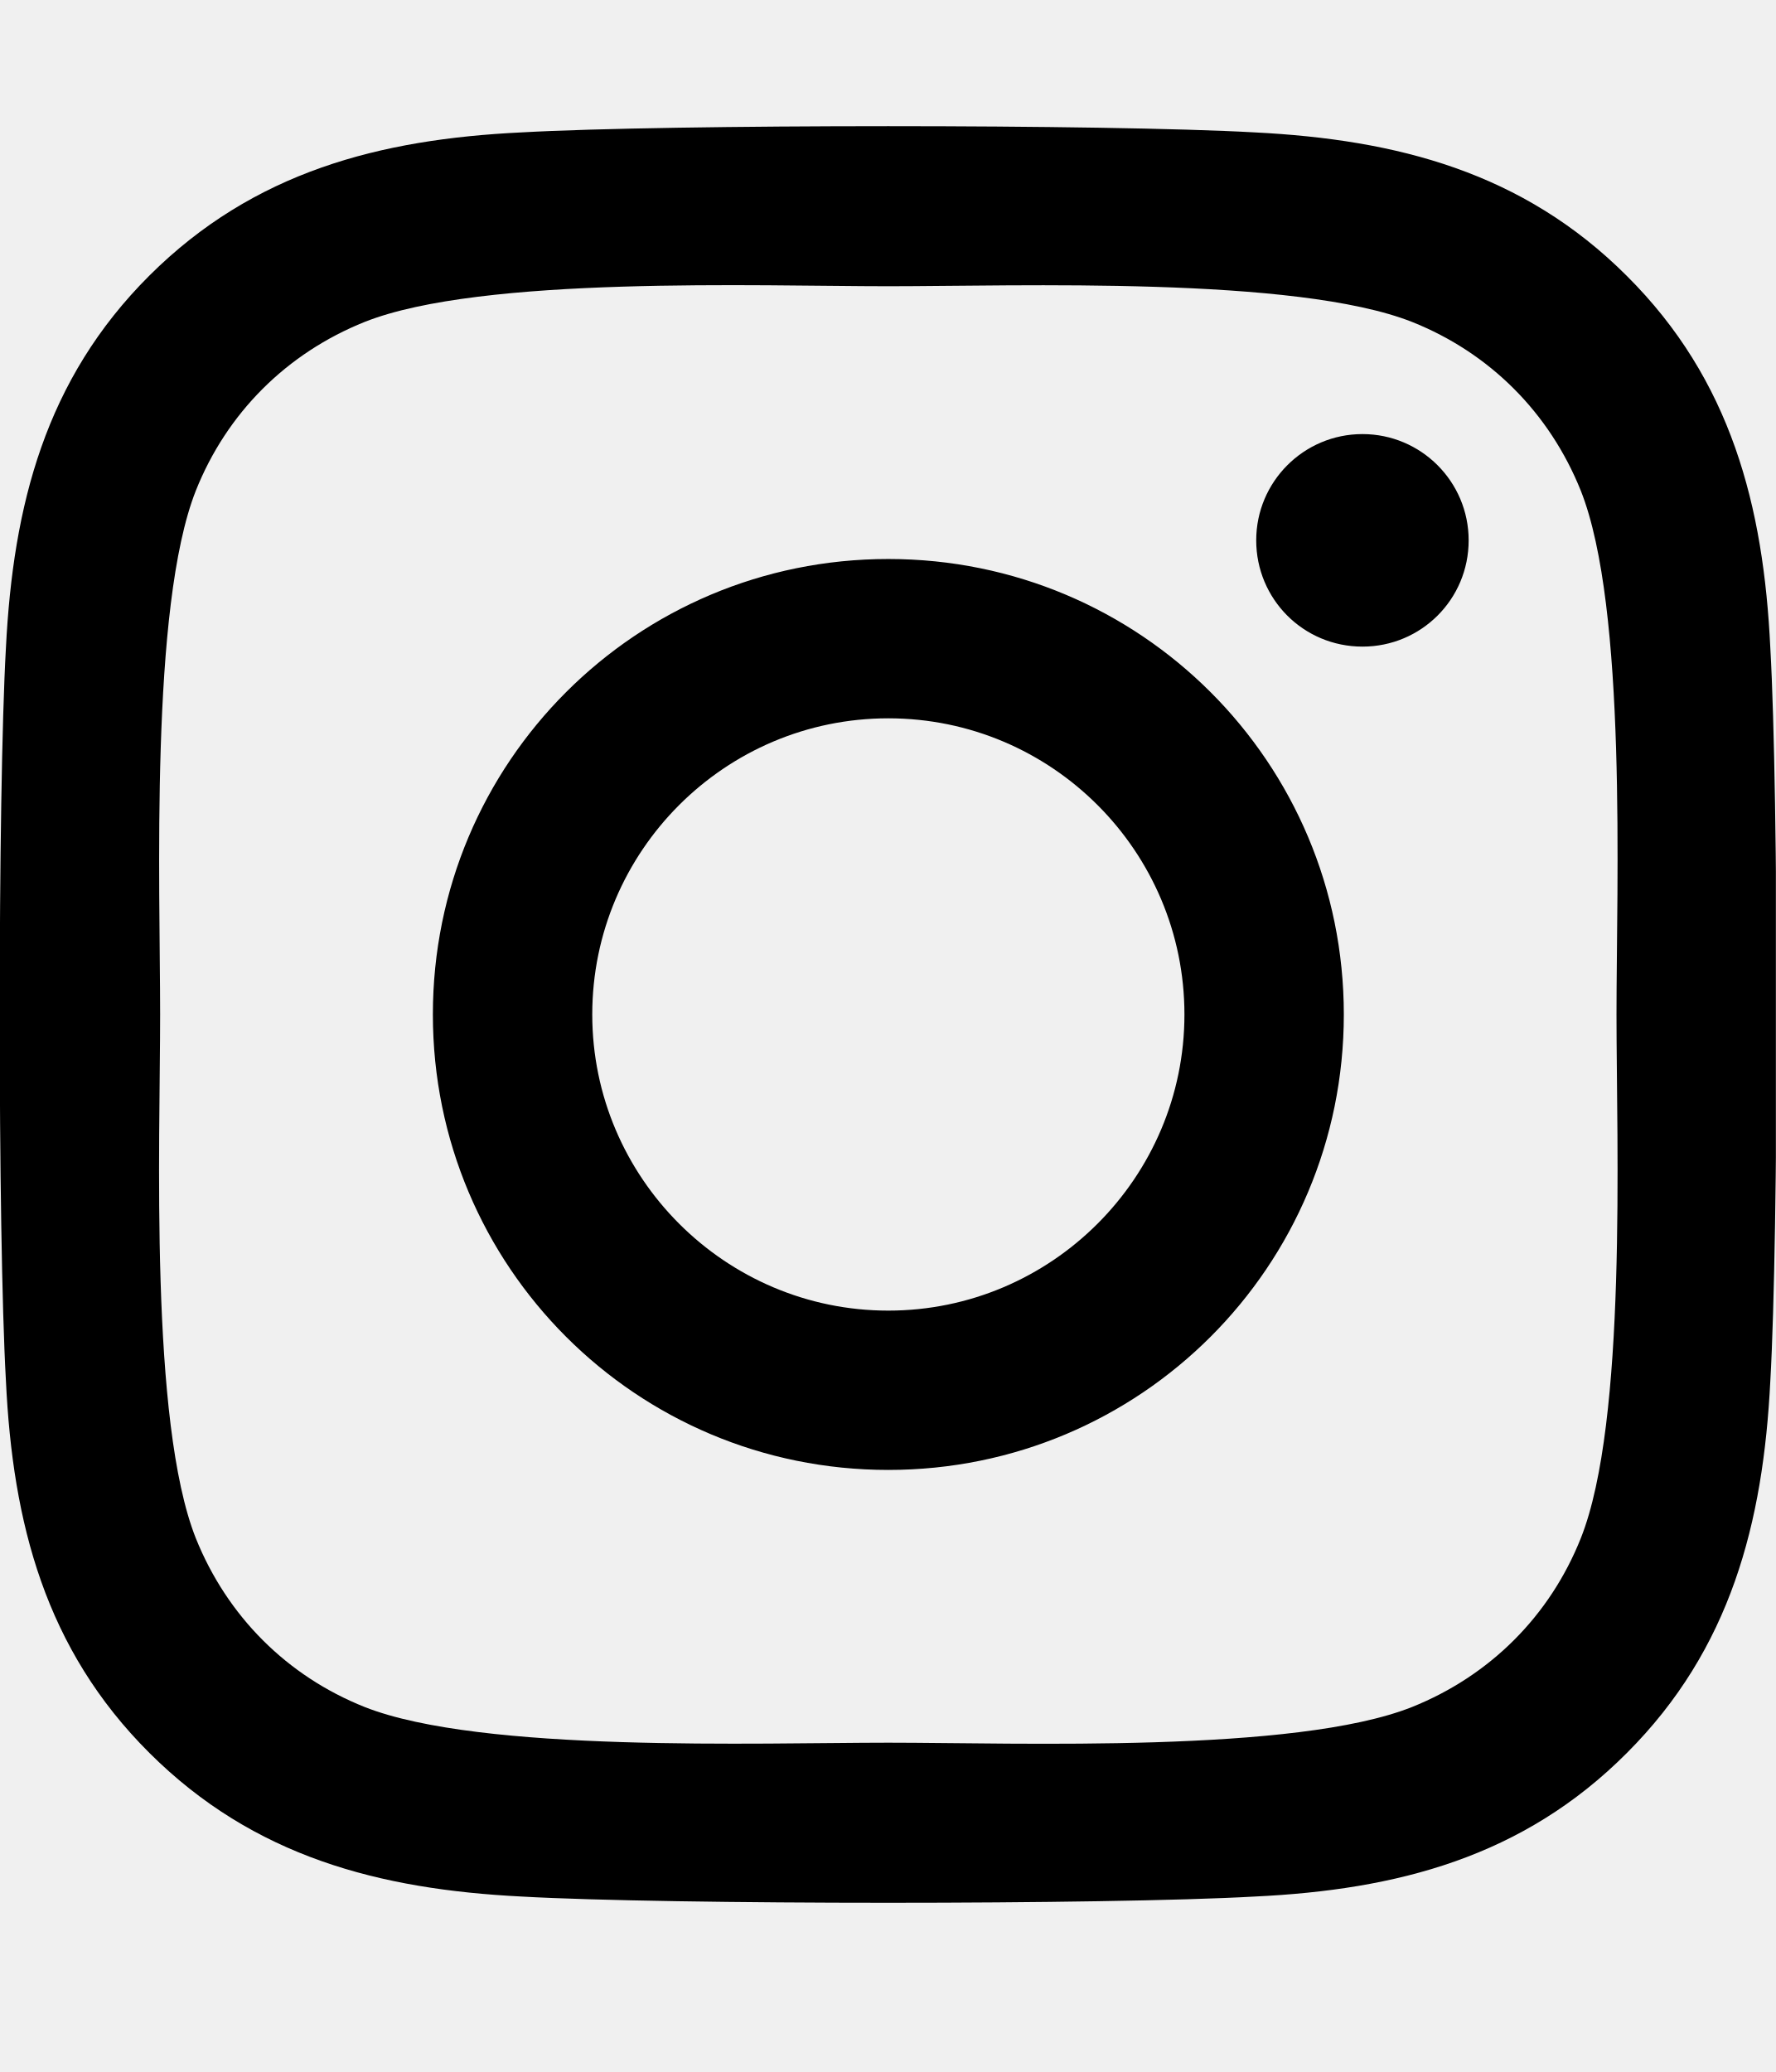
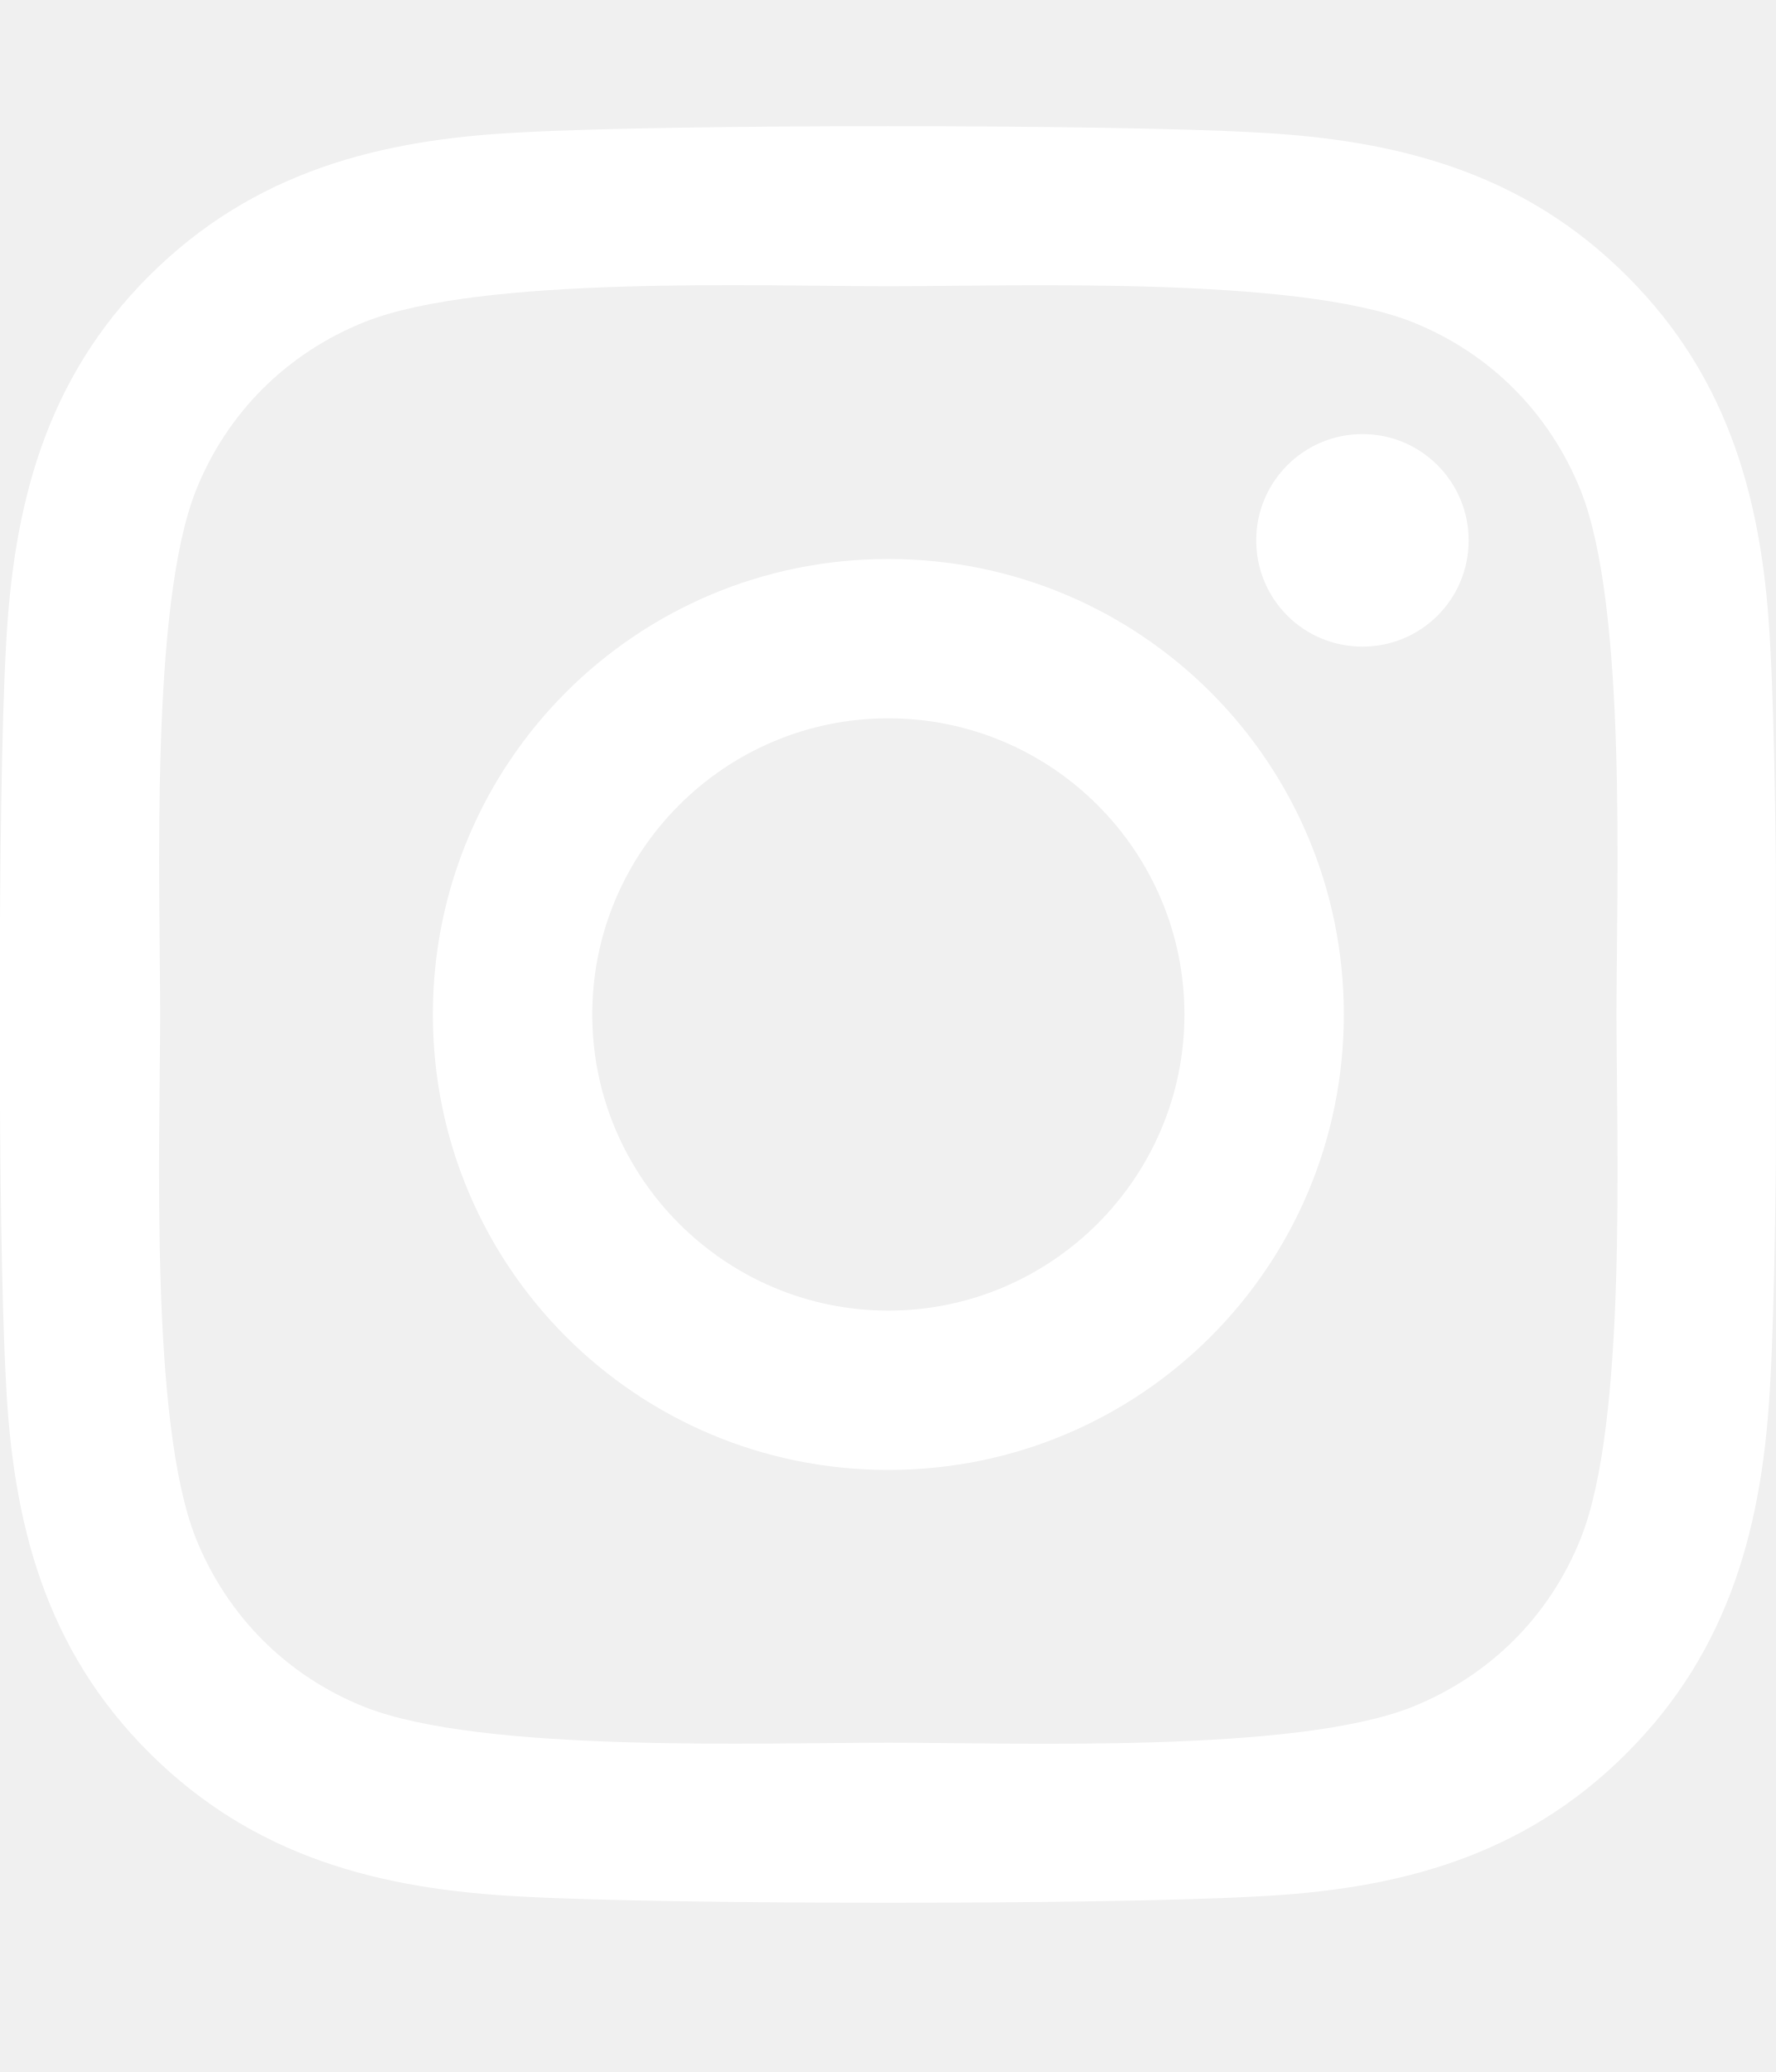
<svg xmlns="http://www.w3.org/2000/svg" width="24" height="28" viewBox="0 0 24 28" fill="none">
  <g id="fa-brands:instagram" clip-path="url(#clip0_1268_882)">
-     <path id="Vector" d="M12.005 7.554C8.598 7.554 5.85 10.302 5.85 13.709C5.85 17.116 8.598 19.864 12.005 19.864C15.412 19.864 18.161 17.116 18.161 13.709C18.161 10.302 15.412 7.554 12.005 7.554ZM12.005 17.711C9.804 17.711 8.004 15.916 8.004 13.709C8.004 11.502 9.798 9.707 12.005 9.707C14.213 9.707 16.007 11.502 16.007 13.709C16.007 15.916 14.207 17.711 12.005 17.711ZM19.848 7.302C19.848 8.1 19.205 8.738 18.413 8.738C17.614 8.738 16.977 8.095 16.977 7.302C16.977 6.509 17.62 5.866 18.413 5.866C19.205 5.866 19.848 6.509 19.848 7.302ZM23.925 8.759C23.834 6.836 23.395 5.132 21.986 3.729C20.582 2.325 18.879 1.886 16.955 1.789C14.973 1.677 9.032 1.677 7.05 1.789C5.132 1.881 3.429 2.32 2.02 3.723C0.611 5.127 0.177 6.831 0.08 8.754C-0.032 10.736 -0.032 16.677 0.08 18.659C0.171 20.582 0.611 22.286 2.02 23.689C3.429 25.093 5.127 25.532 7.05 25.629C9.032 25.741 14.973 25.741 16.955 25.629C18.879 25.538 20.582 25.098 21.986 23.689C23.389 22.286 23.829 20.582 23.925 18.659C24.038 16.677 24.038 10.741 23.925 8.759ZM21.364 20.786C20.946 21.836 20.137 22.645 19.082 23.068C17.502 23.695 13.752 23.55 12.005 23.55C10.259 23.55 6.504 23.689 4.929 23.068C3.879 22.65 3.07 21.841 2.646 20.786C2.02 19.206 2.164 15.456 2.164 13.709C2.164 11.963 2.025 8.207 2.646 6.632C3.064 5.582 3.873 4.773 4.929 4.35C6.509 3.723 10.259 3.868 12.005 3.868C13.752 3.868 17.507 3.729 19.082 4.35C20.132 4.768 20.941 5.577 21.364 6.632C21.991 8.213 21.846 11.963 21.846 13.709C21.846 15.456 21.991 19.211 21.364 20.786Z" fill="black" />
+     <path id="Vector" d="M12.005 7.554C8.598 7.554 5.85 10.302 5.85 13.709C5.85 17.116 8.598 19.864 12.005 19.864C15.412 19.864 18.161 17.116 18.161 13.709C18.161 10.302 15.412 7.554 12.005 7.554ZM12.005 17.711C9.804 17.711 8.004 15.916 8.004 13.709C8.004 11.502 9.798 9.707 12.005 9.707C14.213 9.707 16.007 11.502 16.007 13.709C16.007 15.916 14.207 17.711 12.005 17.711ZM19.848 7.302C19.848 8.1 19.205 8.738 18.413 8.738C17.614 8.738 16.977 8.095 16.977 7.302C16.977 6.509 17.62 5.866 18.413 5.866C19.205 5.866 19.848 6.509 19.848 7.302ZM23.925 8.759C23.834 6.836 23.395 5.132 21.986 3.729C20.582 2.325 18.879 1.886 16.955 1.789C14.973 1.677 9.032 1.677 7.05 1.789C5.132 1.881 3.429 2.32 2.02 3.723C0.611 5.127 0.177 6.831 0.08 8.754C-0.032 10.736 -0.032 16.677 0.08 18.659C0.171 20.582 0.611 22.286 2.02 23.689C3.429 25.093 5.127 25.532 7.05 25.629C9.032 25.741 14.973 25.741 16.955 25.629C18.879 25.538 20.582 25.098 21.986 23.689C23.389 22.286 23.829 20.582 23.925 18.659C24.038 16.677 24.038 10.741 23.925 8.759ZM21.364 20.786C20.946 21.836 20.137 22.645 19.082 23.068C17.502 23.695 13.752 23.55 12.005 23.55C10.259 23.55 6.504 23.689 4.929 23.068C3.879 22.65 3.07 21.841 2.646 20.786C2.02 19.206 2.164 15.456 2.164 13.709C2.164 11.963 2.025 8.207 2.646 6.632C3.064 5.582 3.873 4.773 4.929 4.35C6.509 3.723 10.259 3.868 12.005 3.868C13.752 3.868 17.507 3.729 19.082 4.35C20.132 4.768 20.941 5.577 21.364 6.632C21.991 8.213 21.846 11.963 21.846 13.709C21.846 15.456 21.991 19.211 21.364 20.786Z" fill="white" />
  </g>
  <defs>
    <clipPath id="clip0_1268_882">
      <rect width="24" height="27.429" fill="white" />
    </clipPath>
  </defs>
</svg>
